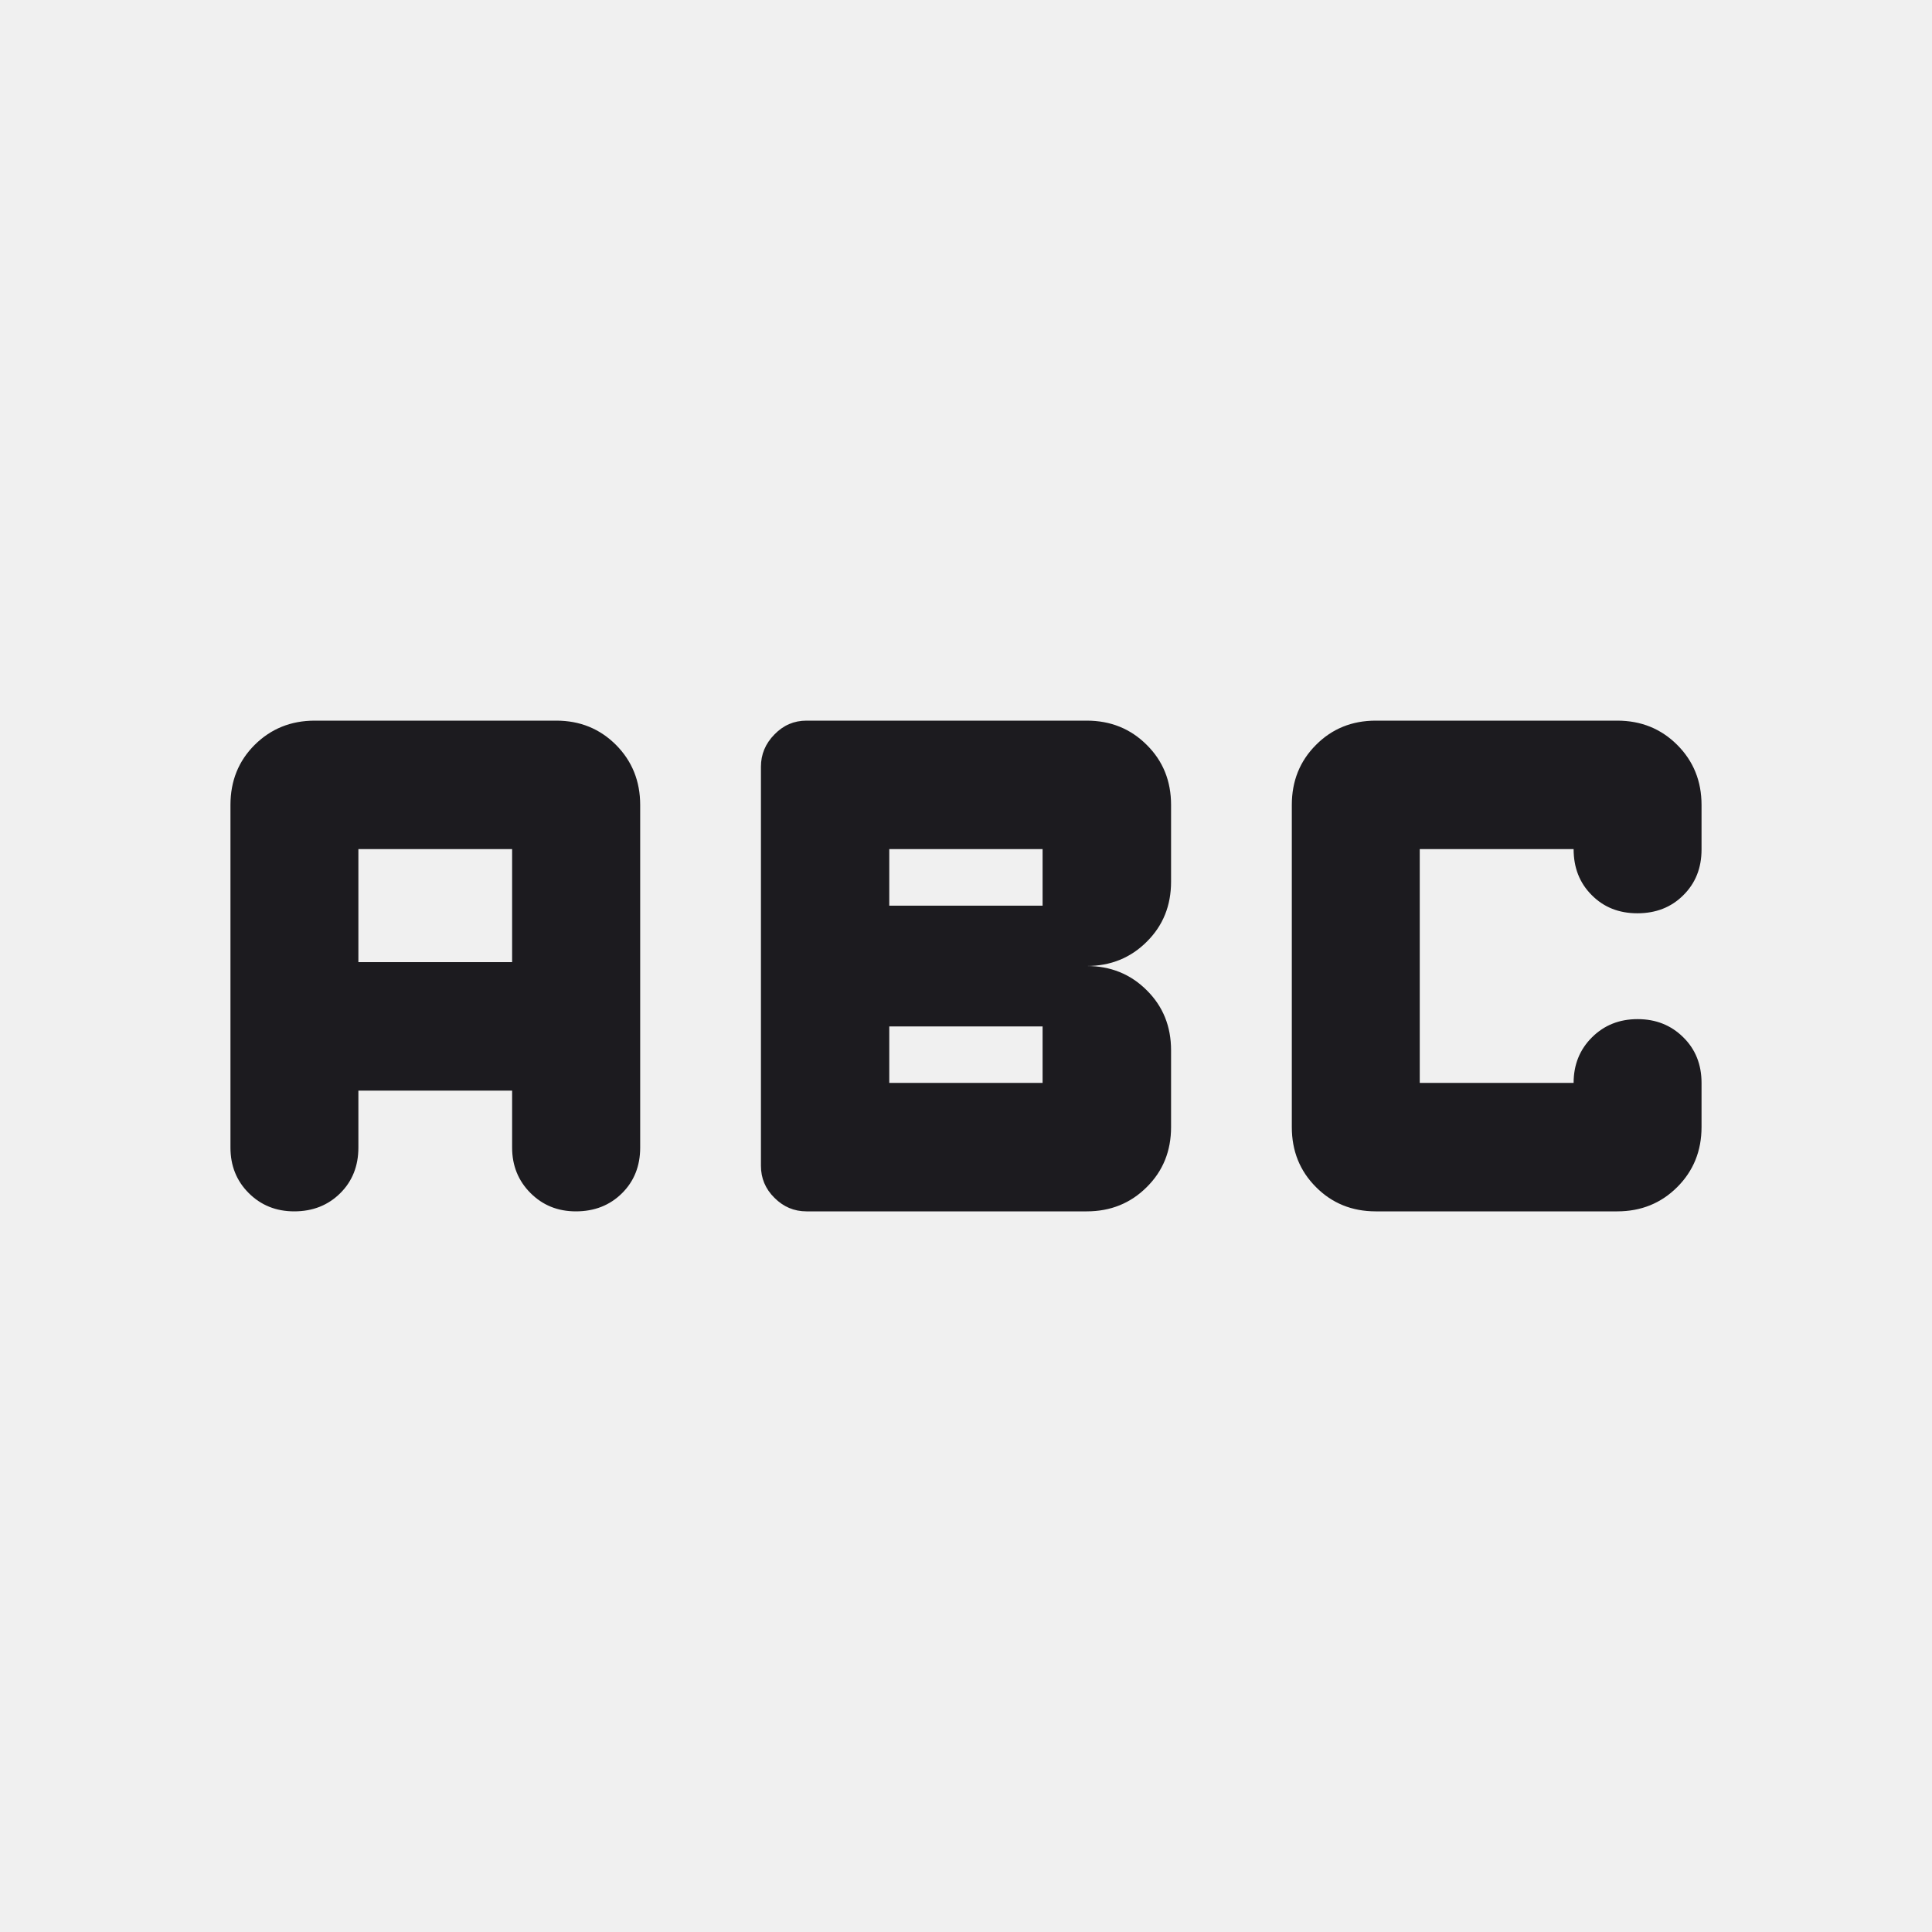
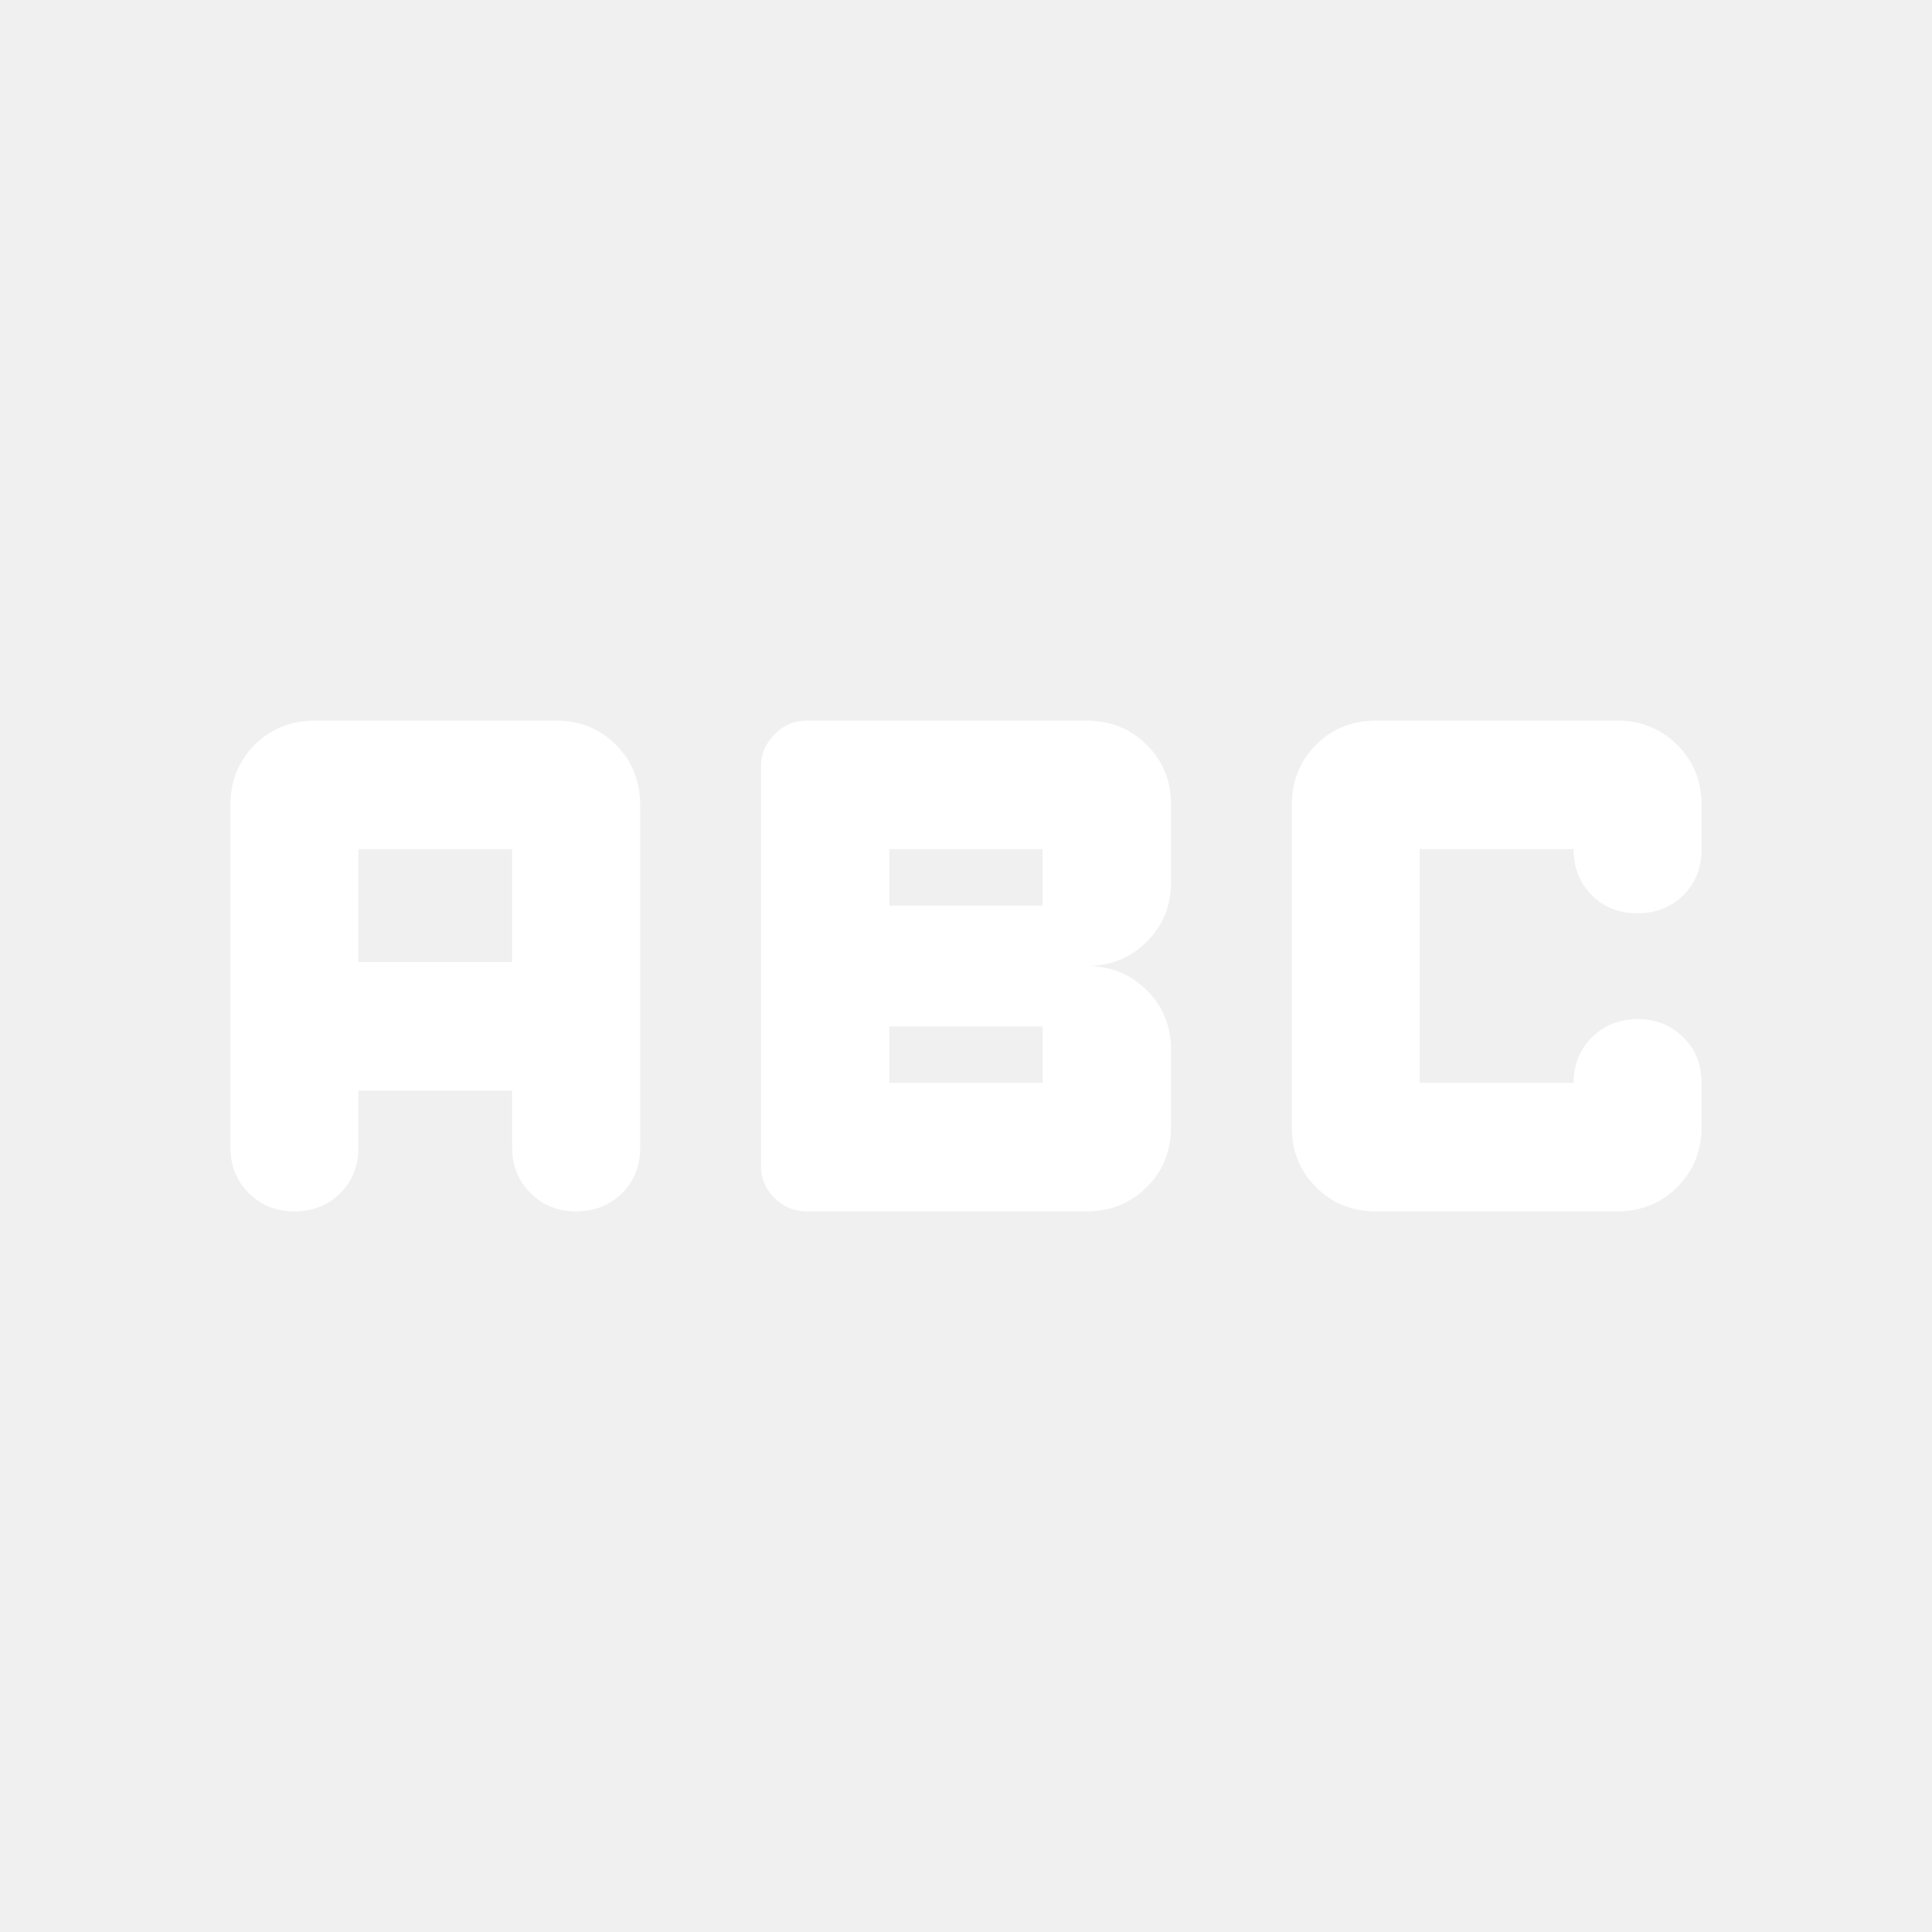
<svg xmlns="http://www.w3.org/2000/svg" width="14" height="14" viewBox="0 0 14 14" fill="none">
  <mask id="mask0_9529_41" style="mask-type:alpha" maskUnits="userSpaceOnUse" x="0" y="0" width="14" height="14">
    <rect width="14" height="14" fill="#D9D9D9" />
  </mask>
  <g mask="url(#mask0_9529_41)">
-     <path d="M5.844 8.778C5.754 8.778 5.677 8.745 5.612 8.68C5.546 8.615 5.514 8.537 5.514 8.448V5.556C5.514 5.467 5.546 5.389 5.612 5.322C5.677 5.255 5.754 5.222 5.844 5.222H7.875C8.048 5.222 8.193 5.281 8.31 5.398C8.428 5.515 8.486 5.66 8.486 5.833V6.389C8.486 6.562 8.428 6.707 8.31 6.824C8.193 6.941 8.048 7 7.875 7C8.048 7 8.193 7.059 8.31 7.176C8.428 7.293 8.486 7.438 8.486 7.611V8.167C8.486 8.34 8.428 8.485 8.31 8.602C8.193 8.719 8.048 8.778 7.875 8.778H5.844ZM6.444 6.563H7.555V6.153H6.444V6.563ZM6.444 7.847H7.555V7.438H6.444V7.847ZM2.132 8.778C2.001 8.778 1.891 8.734 1.802 8.645C1.714 8.557 1.67 8.447 1.67 8.316V5.833C1.67 5.66 1.728 5.515 1.845 5.398C1.963 5.281 2.108 5.222 2.281 5.222H4.031C4.203 5.222 4.347 5.281 4.464 5.398C4.58 5.515 4.639 5.66 4.639 5.833V8.316C4.639 8.449 4.595 8.56 4.507 8.647C4.419 8.734 4.308 8.778 4.173 8.778C4.042 8.778 3.933 8.734 3.844 8.645C3.756 8.557 3.711 8.447 3.711 8.316V7.903H2.597V8.316C2.597 8.449 2.553 8.56 2.465 8.647C2.377 8.734 2.266 8.778 2.132 8.778ZM2.597 6.972H3.711V6.153H2.597V6.972ZM9.969 8.778C9.797 8.778 9.652 8.719 9.536 8.602C9.419 8.485 9.361 8.34 9.361 8.167V5.833C9.361 5.66 9.419 5.515 9.536 5.398C9.652 5.281 9.797 5.222 9.969 5.222H11.719C11.892 5.222 12.037 5.281 12.154 5.398C12.271 5.515 12.33 5.66 12.33 5.833V6.156C12.33 6.29 12.286 6.4 12.198 6.487C12.11 6.575 11.999 6.618 11.865 6.618C11.731 6.618 11.621 6.574 11.534 6.486C11.446 6.398 11.403 6.287 11.403 6.153H10.288V7.847H11.403C11.403 7.716 11.447 7.606 11.535 7.518C11.624 7.429 11.734 7.385 11.867 7.385C11.999 7.385 12.109 7.429 12.197 7.516C12.286 7.603 12.33 7.714 12.33 7.847V8.167C12.33 8.34 12.271 8.485 12.154 8.602C12.037 8.719 11.892 8.778 11.719 8.778H9.969Z" fill="#1C1B1F" />
+     <path d="M5.844 8.778C5.754 8.778 5.677 8.745 5.612 8.68C5.546 8.615 5.514 8.537 5.514 8.448V5.556C5.514 5.467 5.546 5.389 5.612 5.322C5.677 5.255 5.754 5.222 5.844 5.222H7.875C8.048 5.222 8.193 5.281 8.31 5.398C8.428 5.515 8.486 5.66 8.486 5.833V6.389C8.486 6.562 8.428 6.707 8.31 6.824C8.193 6.941 8.048 7 7.875 7C8.048 7 8.193 7.059 8.31 7.176C8.428 7.293 8.486 7.438 8.486 7.611V8.167C8.486 8.34 8.428 8.485 8.31 8.602C8.193 8.719 8.048 8.778 7.875 8.778H5.844ZM6.444 6.563H7.555V6.153H6.444V6.563ZM6.444 7.847H7.555V7.438H6.444V7.847ZM2.132 8.778C2.001 8.778 1.891 8.734 1.802 8.645C1.714 8.557 1.67 8.447 1.67 8.316V5.833C1.67 5.66 1.728 5.515 1.845 5.398C1.963 5.281 2.108 5.222 2.281 5.222H4.031C4.203 5.222 4.347 5.281 4.464 5.398C4.58 5.515 4.639 5.66 4.639 5.833V8.316C4.639 8.449 4.595 8.56 4.507 8.647C4.419 8.734 4.308 8.778 4.173 8.778C4.042 8.778 3.933 8.734 3.844 8.645C3.756 8.557 3.711 8.447 3.711 8.316V7.903H2.597V8.316C2.597 8.449 2.553 8.56 2.465 8.647C2.377 8.734 2.266 8.778 2.132 8.778ZM2.597 6.972H3.711V6.153H2.597V6.972ZM9.969 8.778C9.797 8.778 9.652 8.719 9.536 8.602C9.419 8.485 9.361 8.34 9.361 8.167V5.833C9.361 5.66 9.419 5.515 9.536 5.398C9.652 5.281 9.797 5.222 9.969 5.222H11.719C11.892 5.222 12.037 5.281 12.154 5.398C12.271 5.515 12.33 5.66 12.33 5.833V6.156C12.33 6.29 12.286 6.4 12.198 6.487C12.11 6.575 11.999 6.618 11.865 6.618C11.731 6.618 11.621 6.574 11.534 6.486C11.446 6.398 11.403 6.287 11.403 6.153H10.288V7.847H11.403C11.403 7.716 11.447 7.606 11.535 7.518C11.624 7.429 11.734 7.385 11.867 7.385C11.999 7.385 12.109 7.429 12.197 7.516C12.286 7.603 12.33 7.714 12.33 7.847V8.167C12.33 8.34 12.271 8.485 12.154 8.602C12.037 8.719 11.892 8.778 11.719 8.778H9.969Z" fill="#FFFFFF" />
  </g>
</svg>
